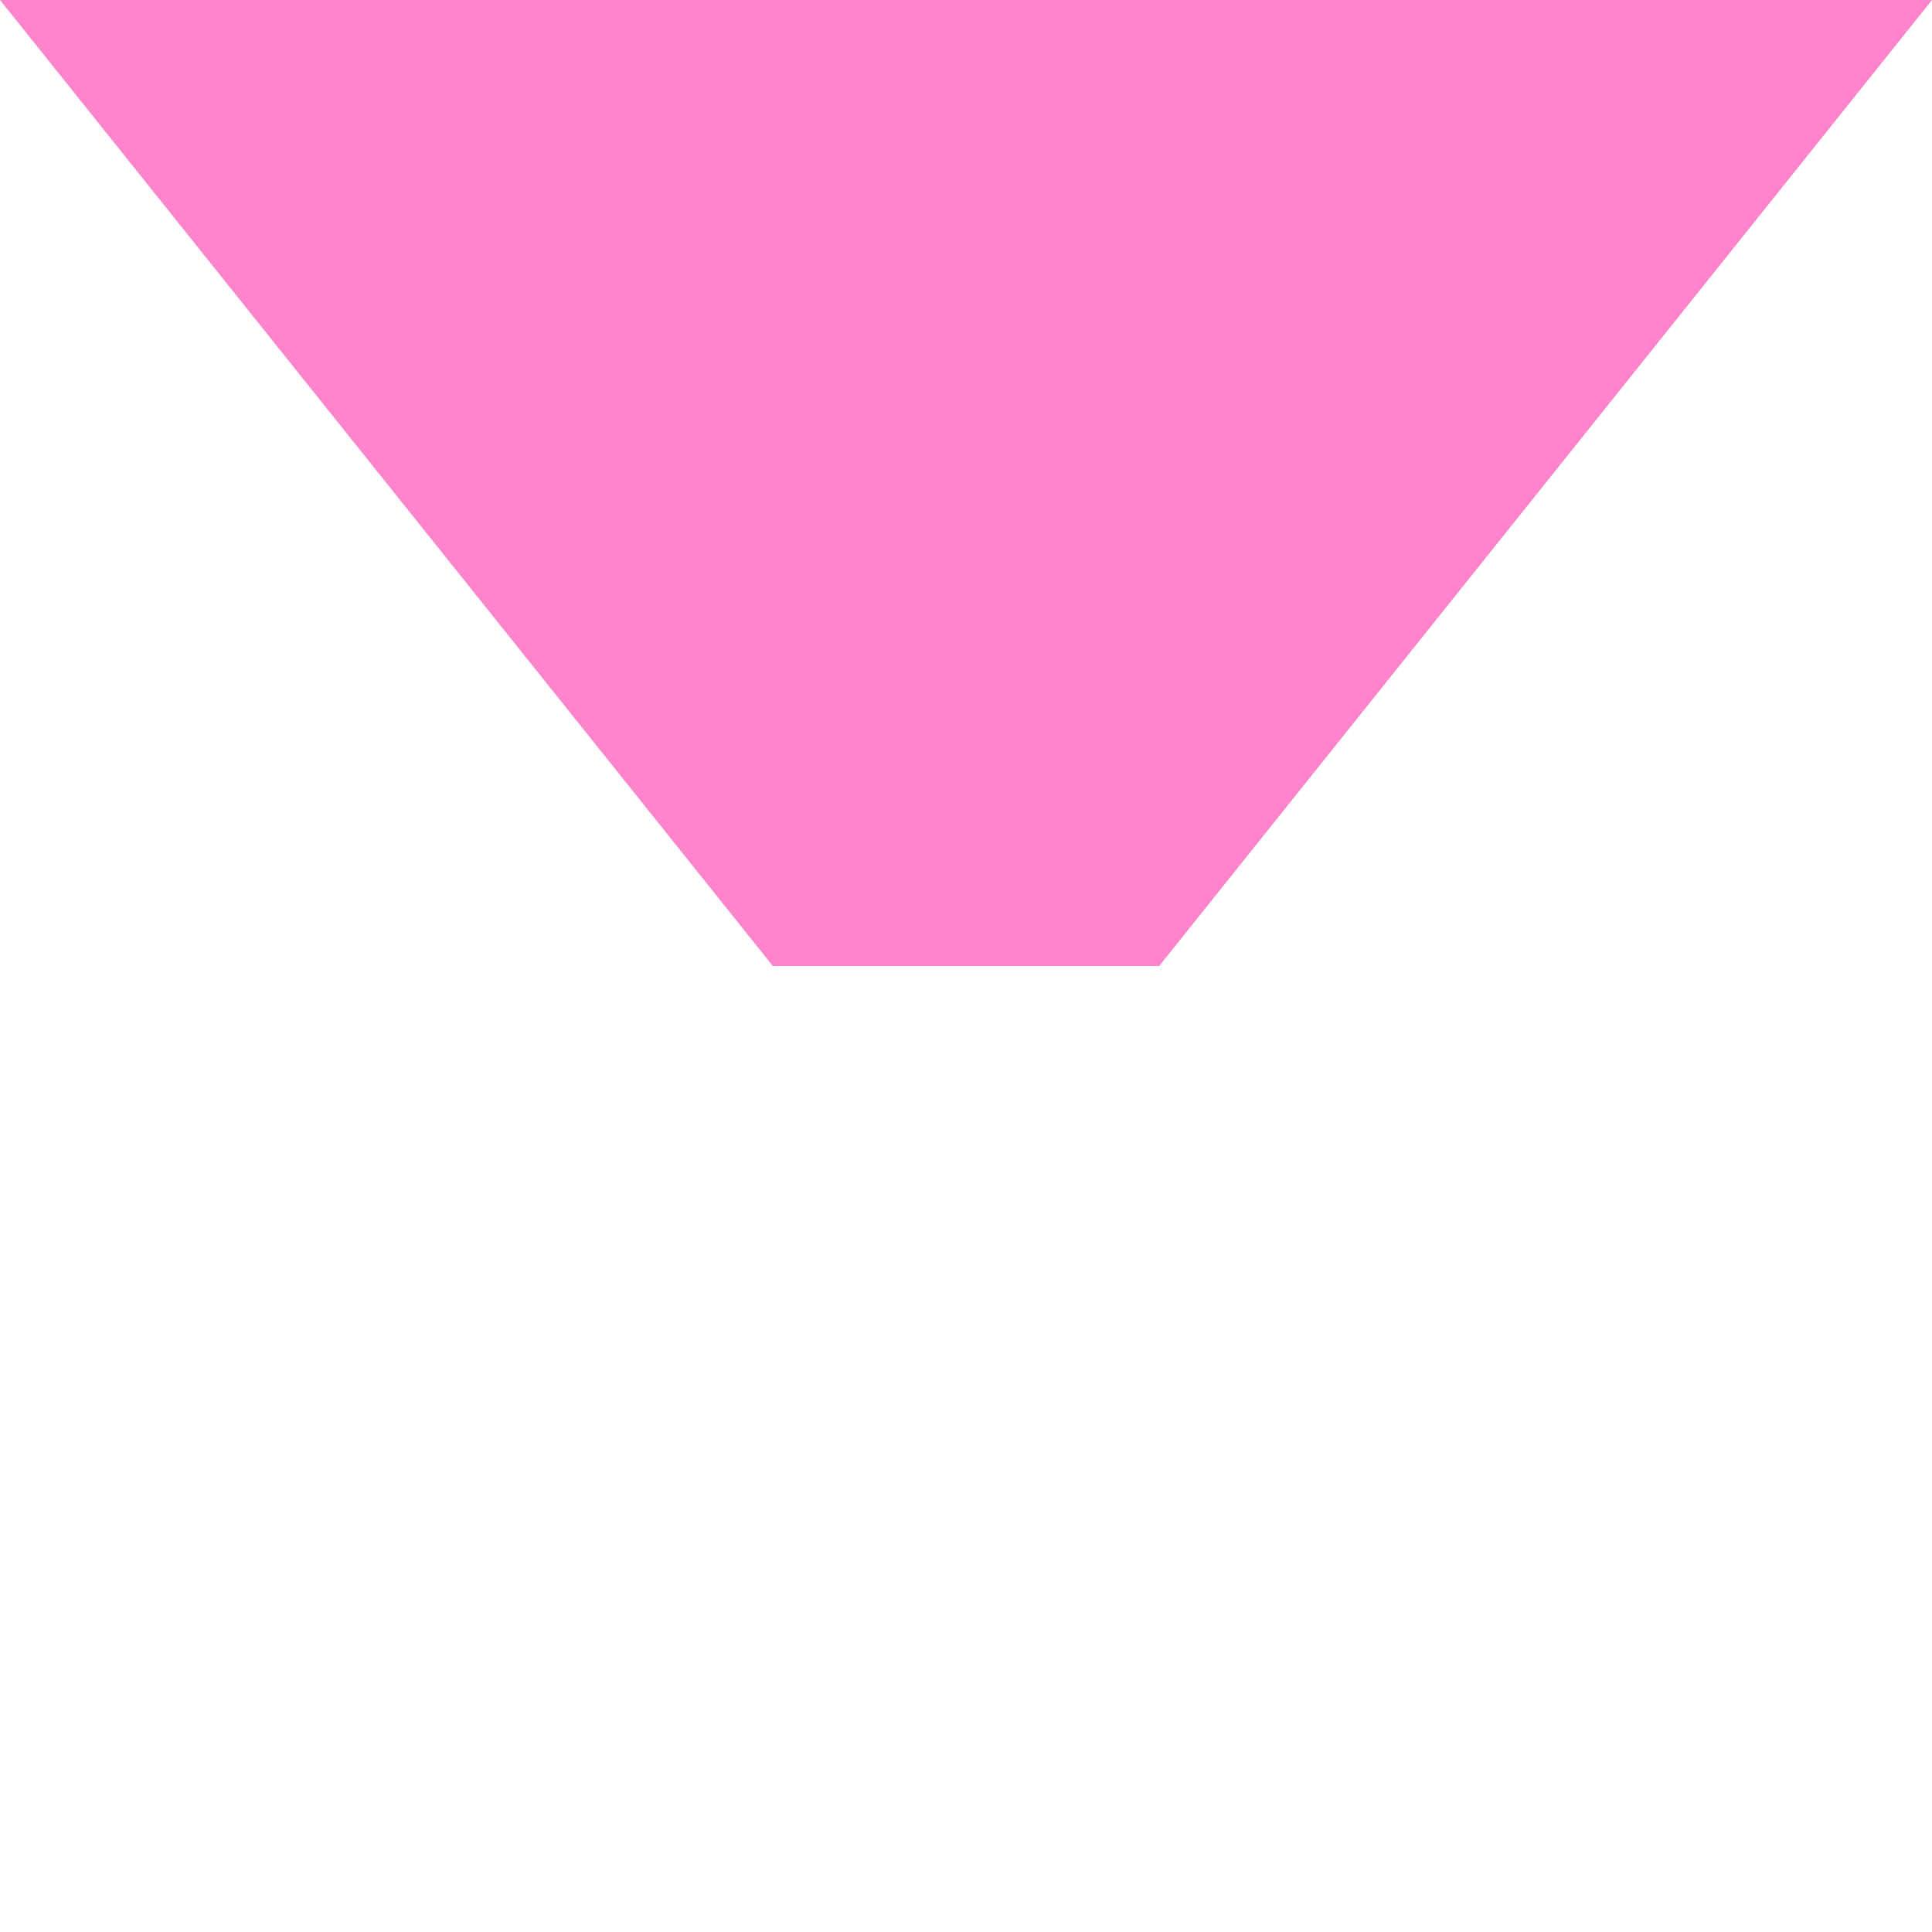
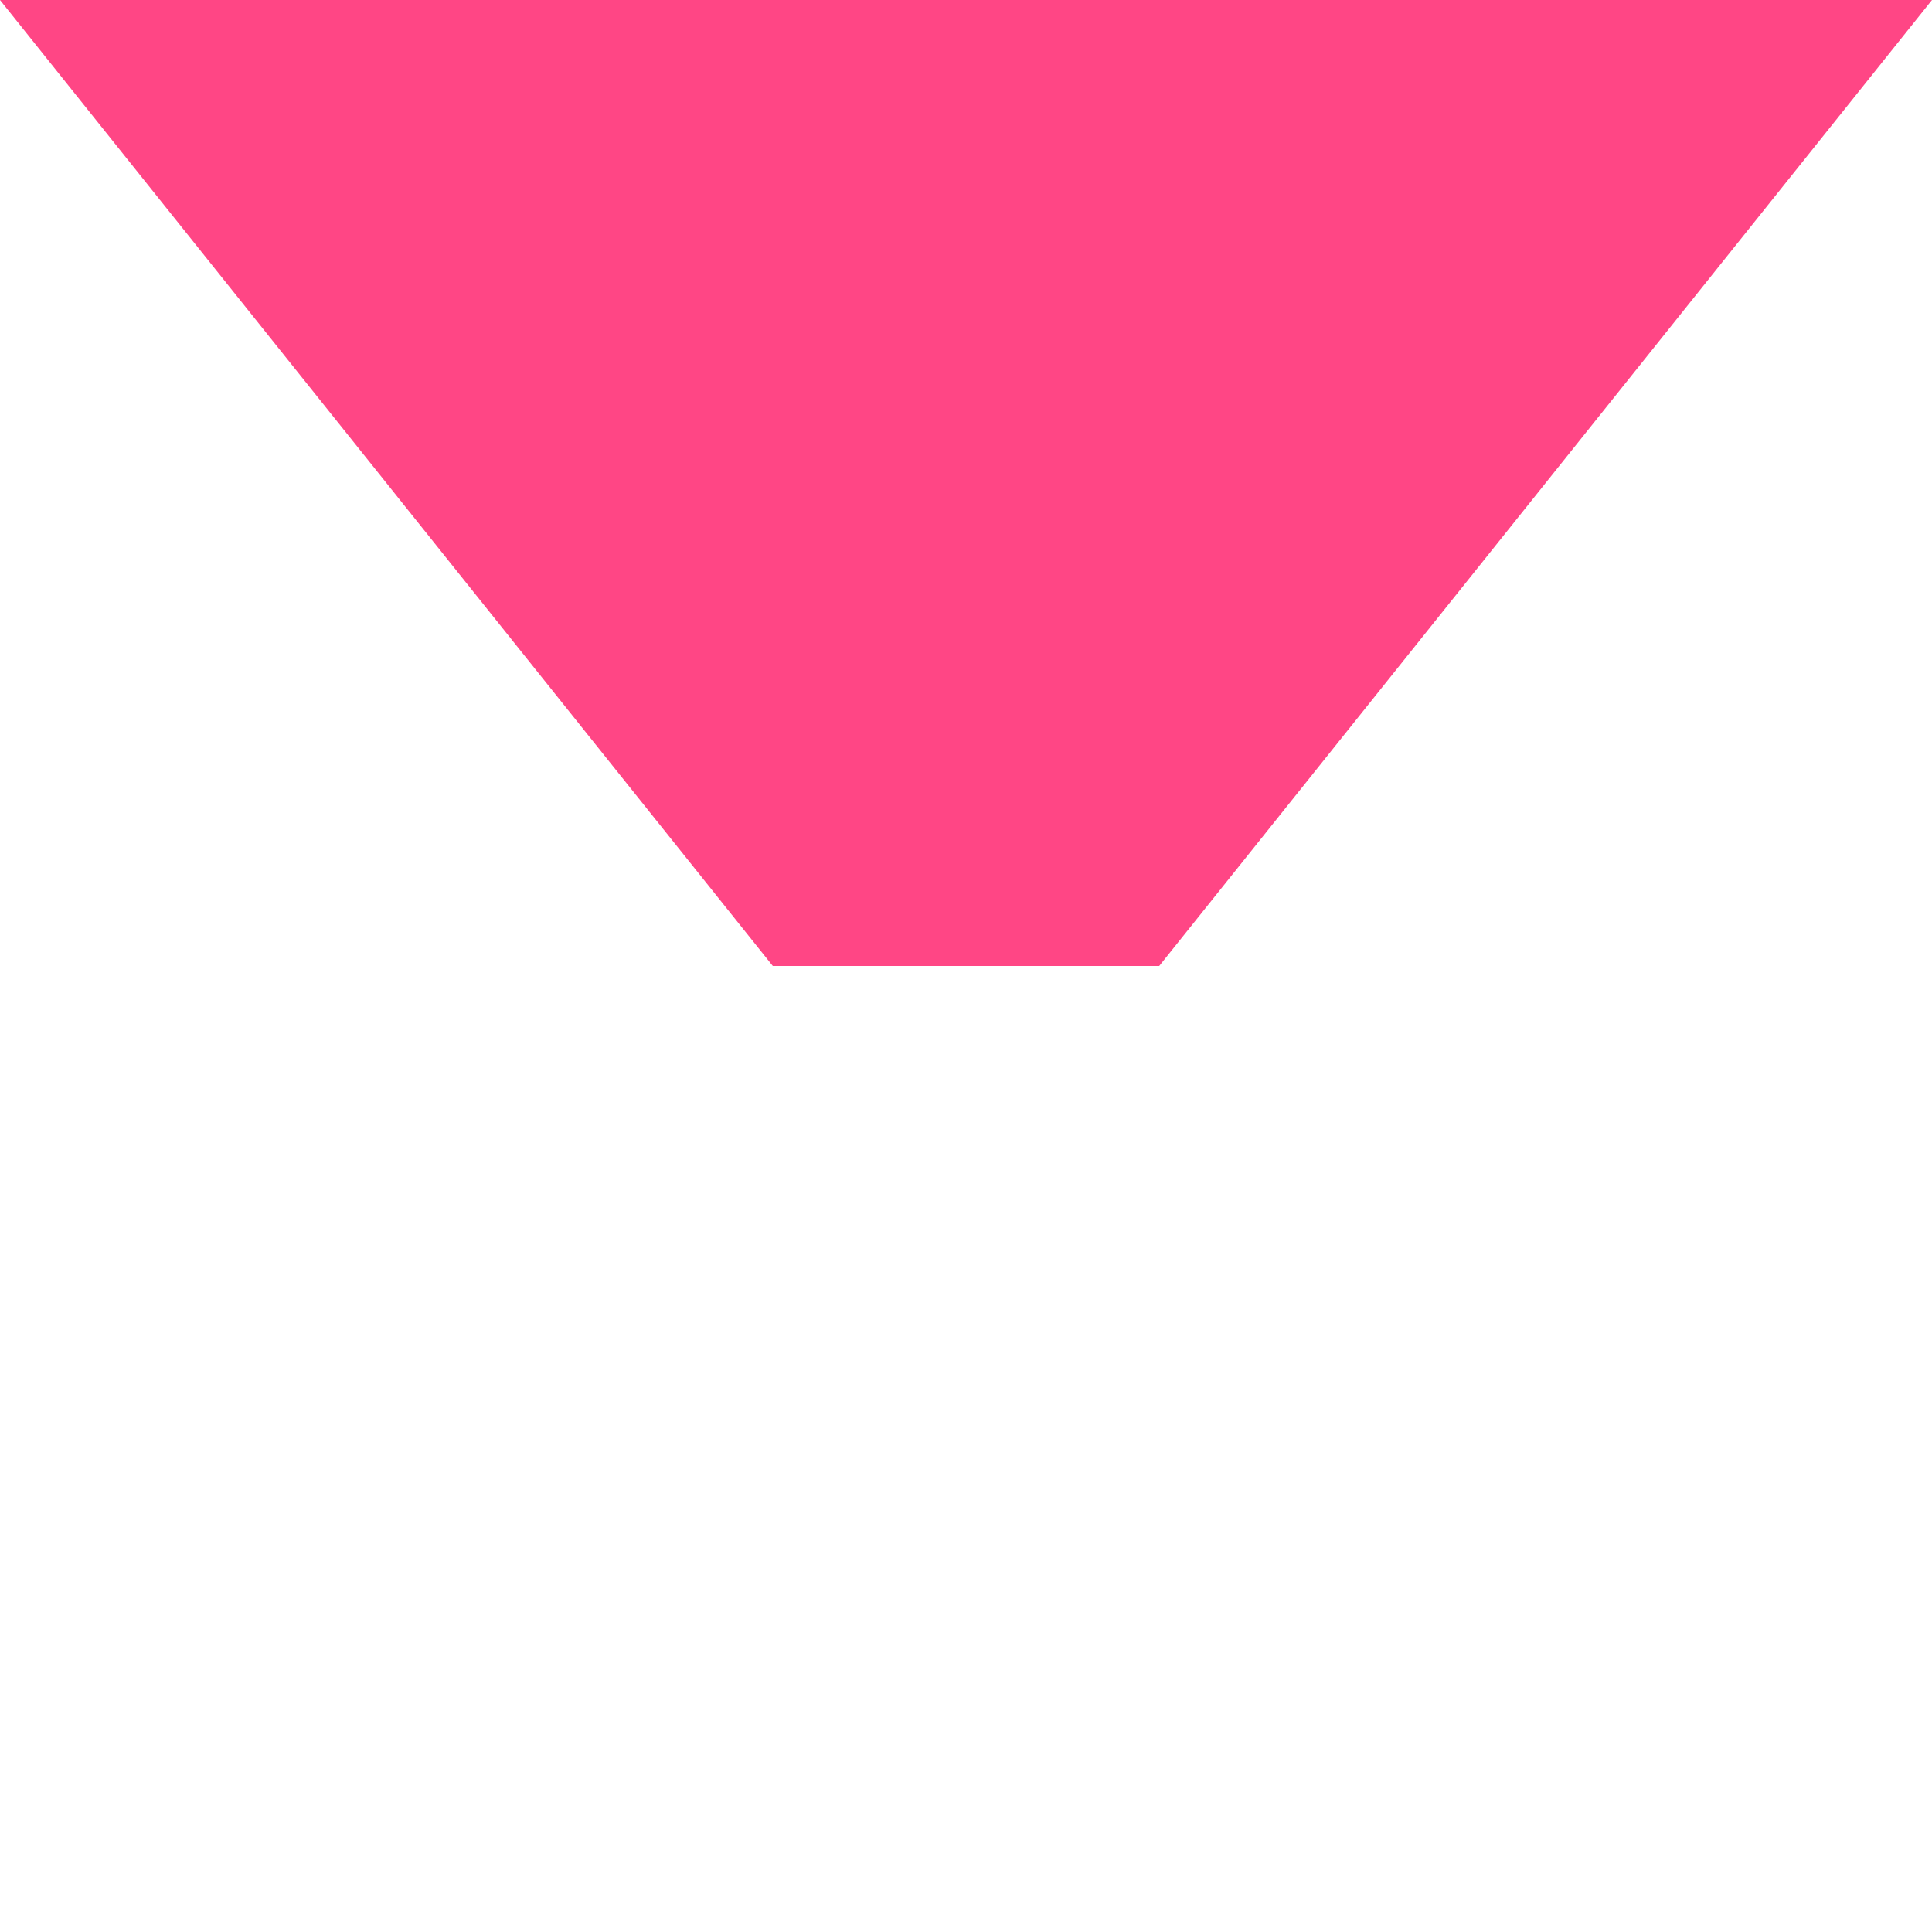
<svg xmlns="http://www.w3.org/2000/svg" viewBox="0 0 100 100">
  <defs>
-     <style>.cls-1{fill:#ff84cb;}.cls-2{fill:none;}</style>
+     <style>.cls-1{fill:#FF4685;}.cls-2{fill:none;}</style>
  </defs>
  <g id="Layer_2" data-name="Layer 2">
    <g id="Layer_1-2" data-name="Layer 1">
      <polygon class="cls-1" points="60 50 40 50 0 0 100 0 60 50" />
      <rect class="cls-2" width="100" height="100" />
    </g>
  </g>
</svg>
